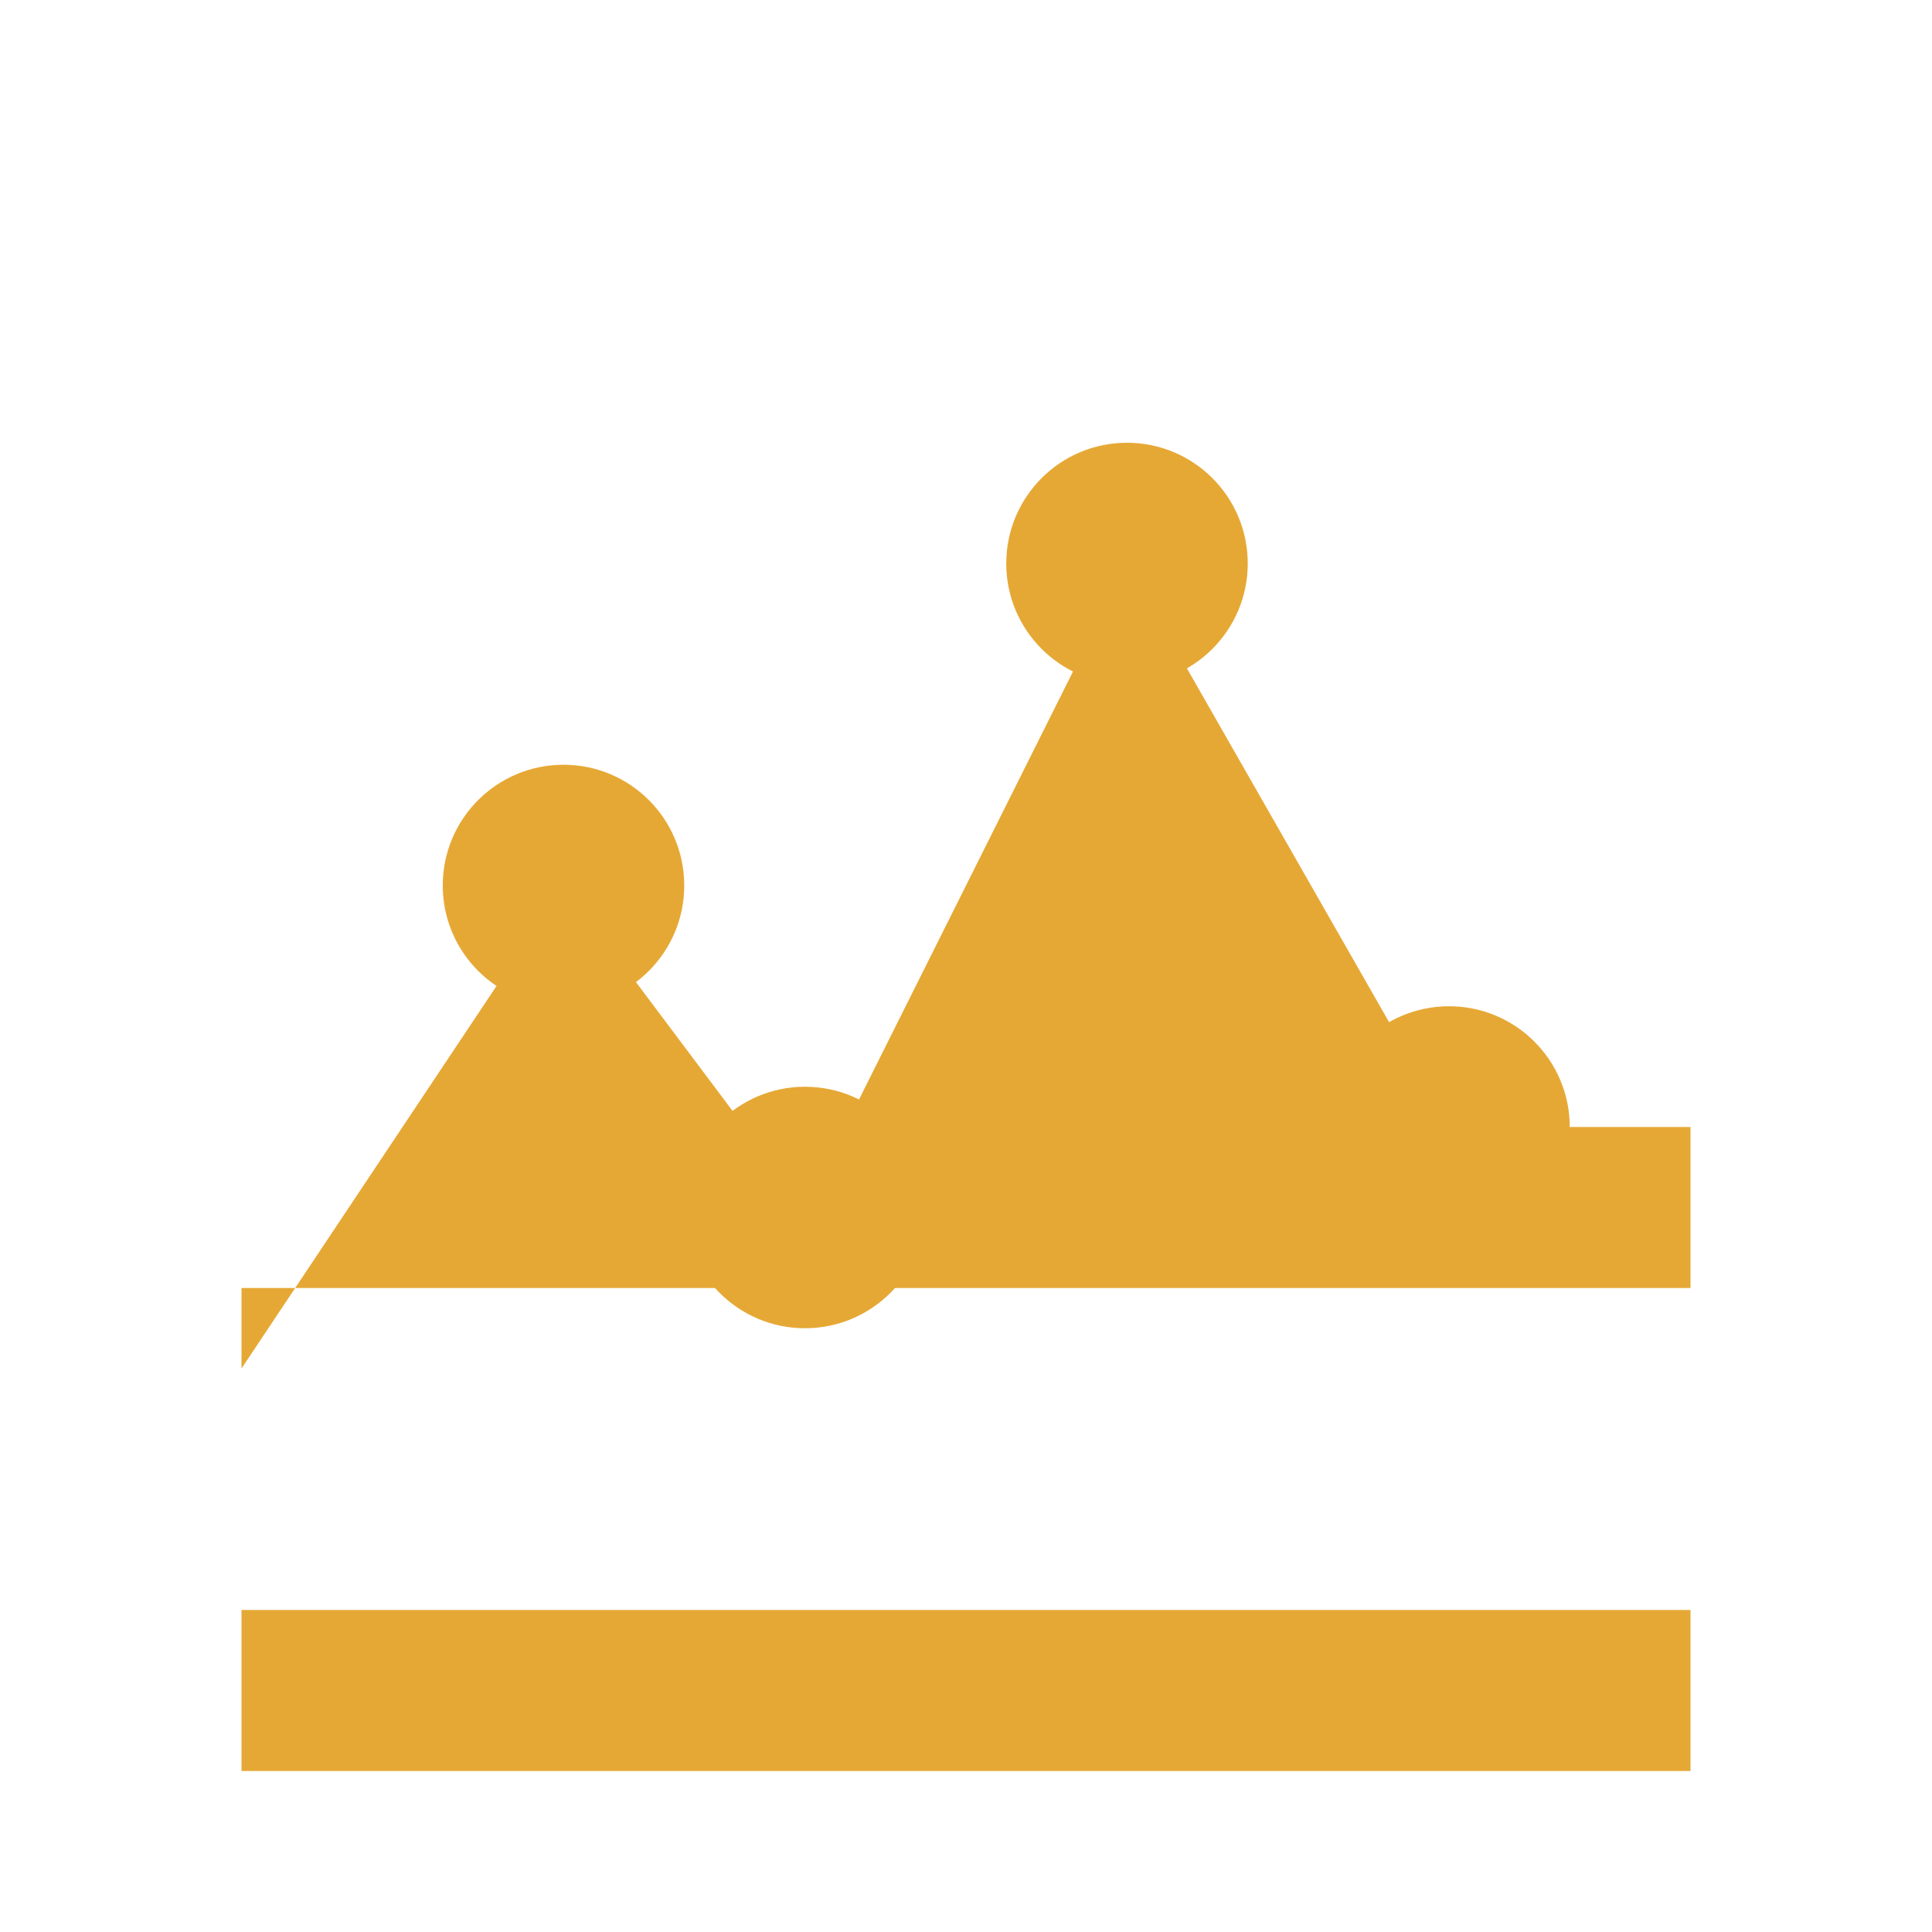
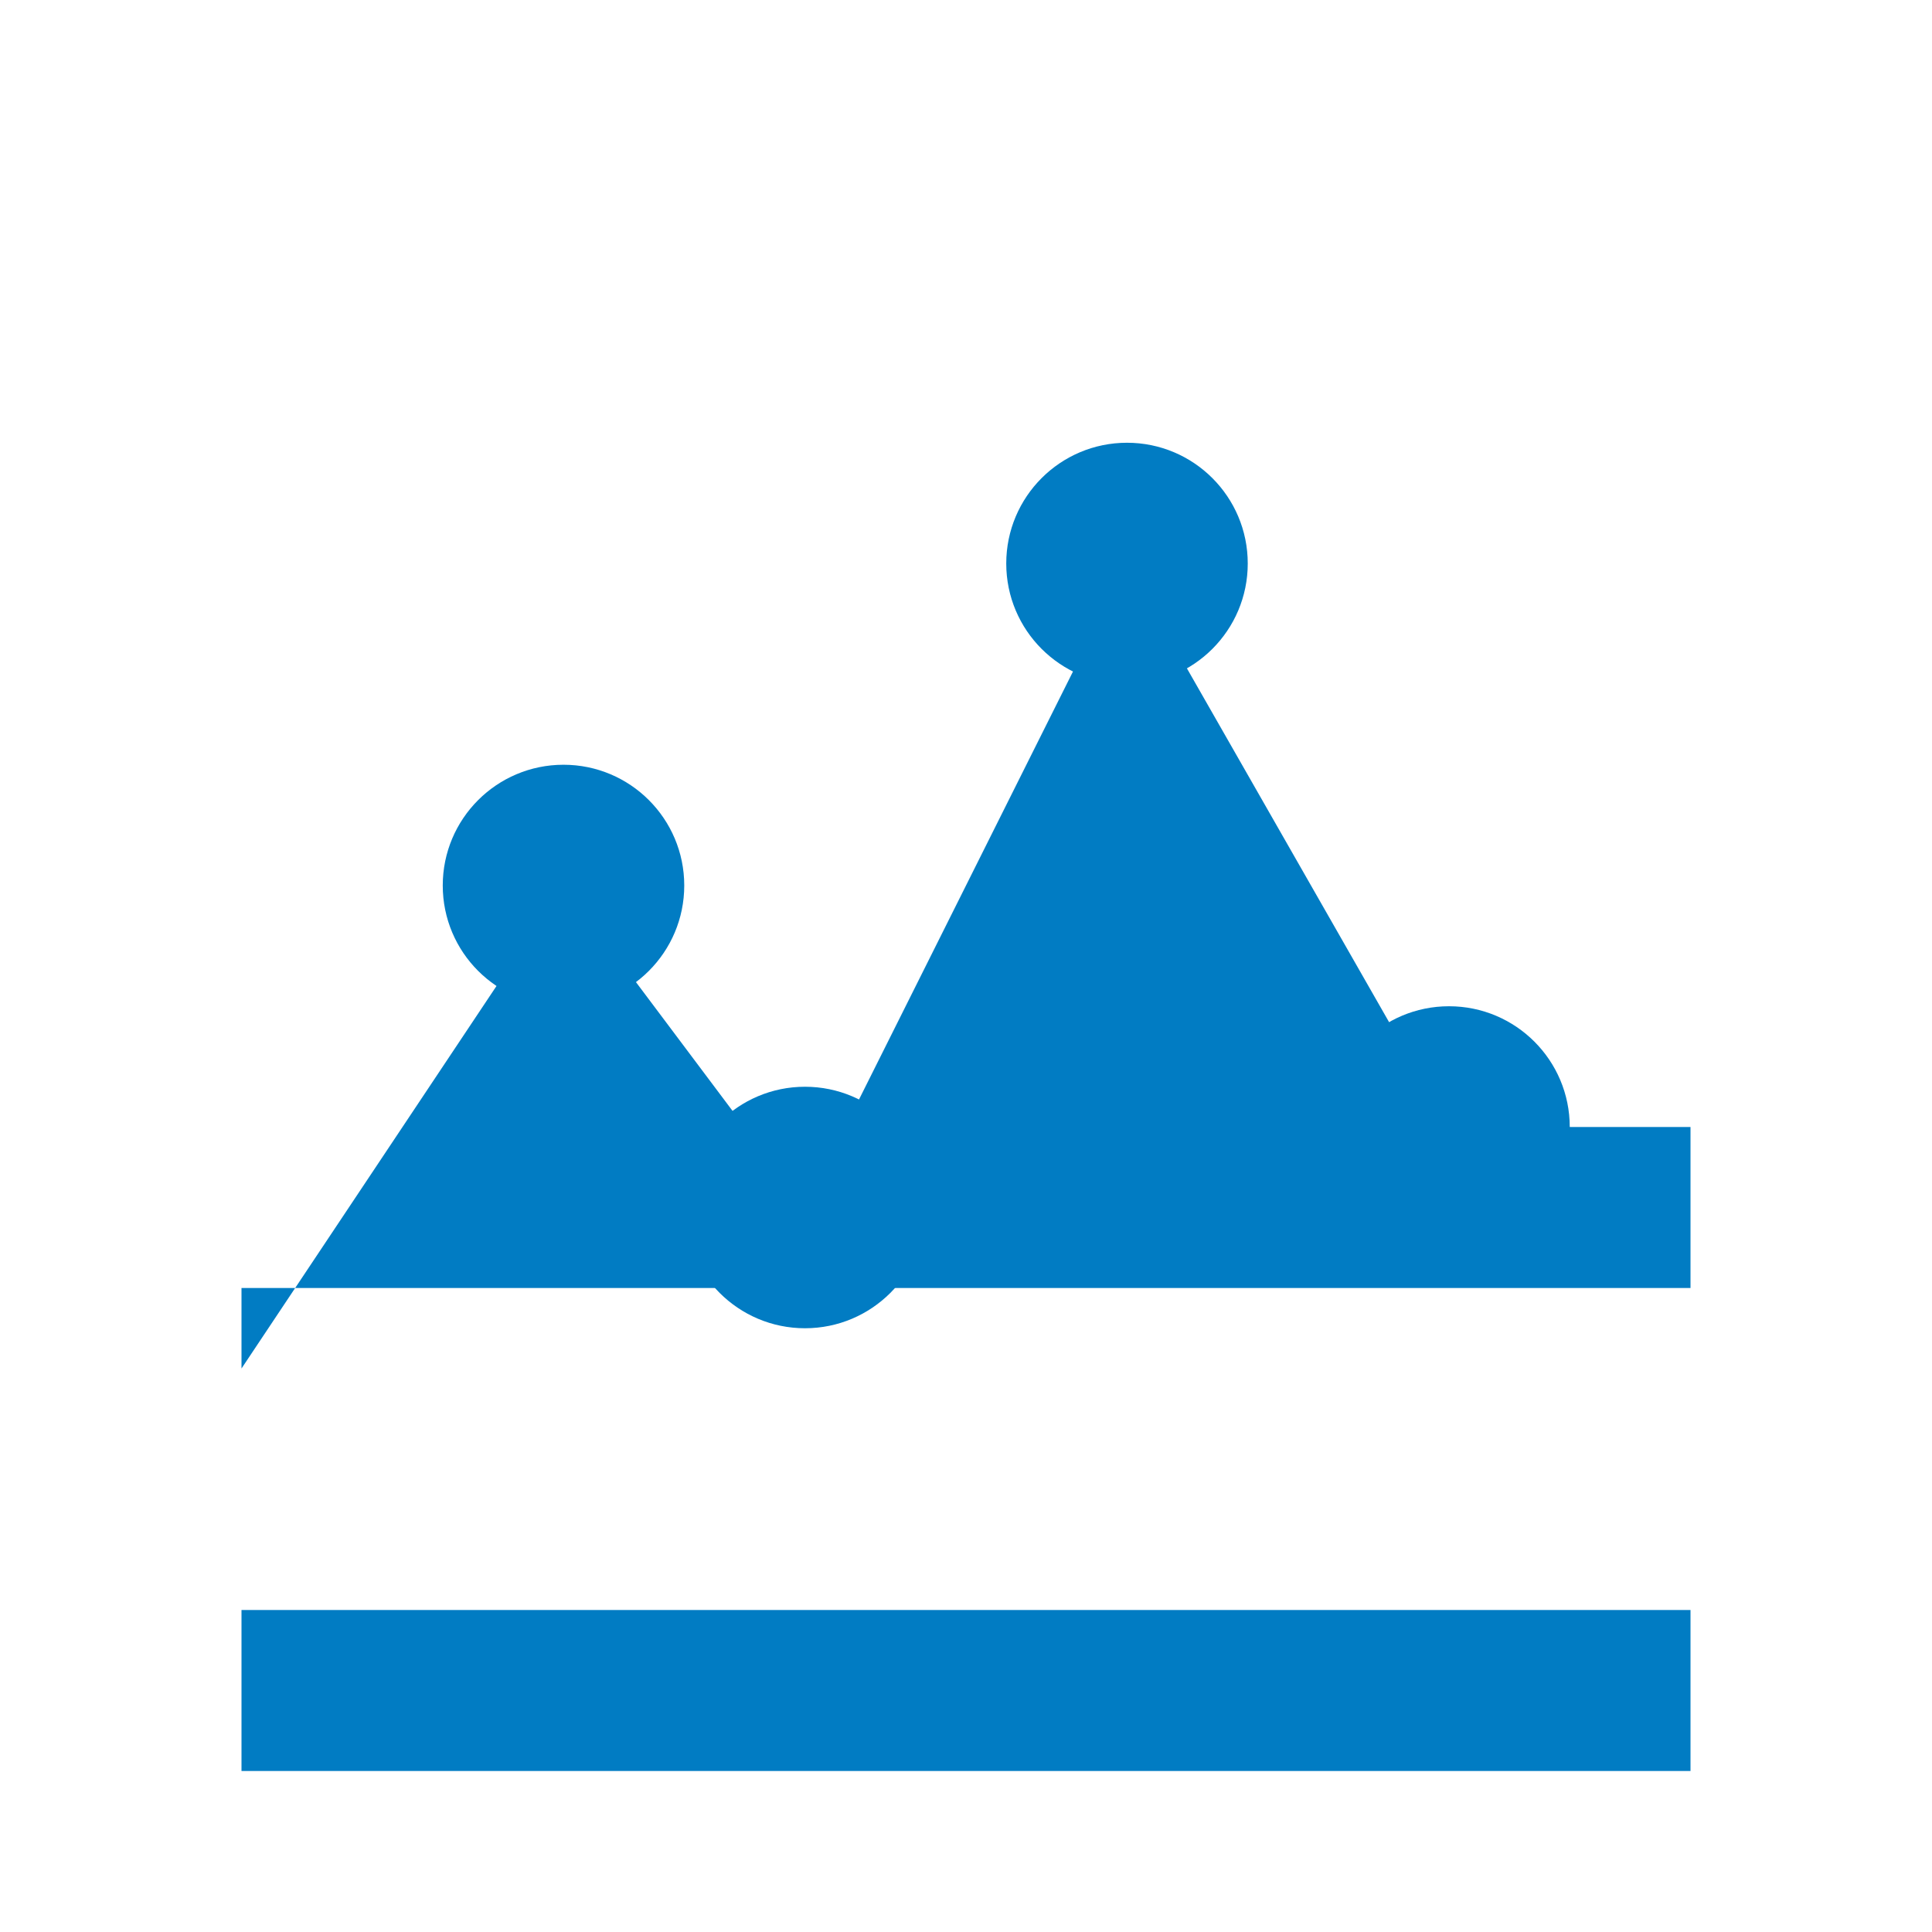
<svg xmlns="http://www.w3.org/2000/svg" viewBox="0 0 24 24" width="48" height="48">
-   <path fill="#E6A835" d="M3 20h18v2H3v-2zm0-3l4-6 3 4 4-8 4 7h3v2H3v2z" />
-   <circle fill="#E6A835" cx="7" cy="11" r="1.5" />
-   <circle fill="#E6A835" cx="10" cy="15" r="1.5" />
-   <circle fill="#E6A835" cx="14" cy="7" r="1.5" />
-   <circle fill="#E6A835" cx="18" cy="14" r="1.5" />
+   <path fill="#017CC3" d="M3 20h18v2H3v-2zm0-3l4-6 3 4 4-8 4 7h3v2H3v2z" />
+   <circle fill="#017CC3" cx="7" cy="11" r="1.5" />
+   <circle fill="#017CC3" cx="10" cy="15" r="1.5" />
+   <circle fill="#017CC3" cx="14" cy="7" r="1.5" />
+   <circle fill="#017CC3" cx="18" cy="14" r="1.5" />
</svg>
